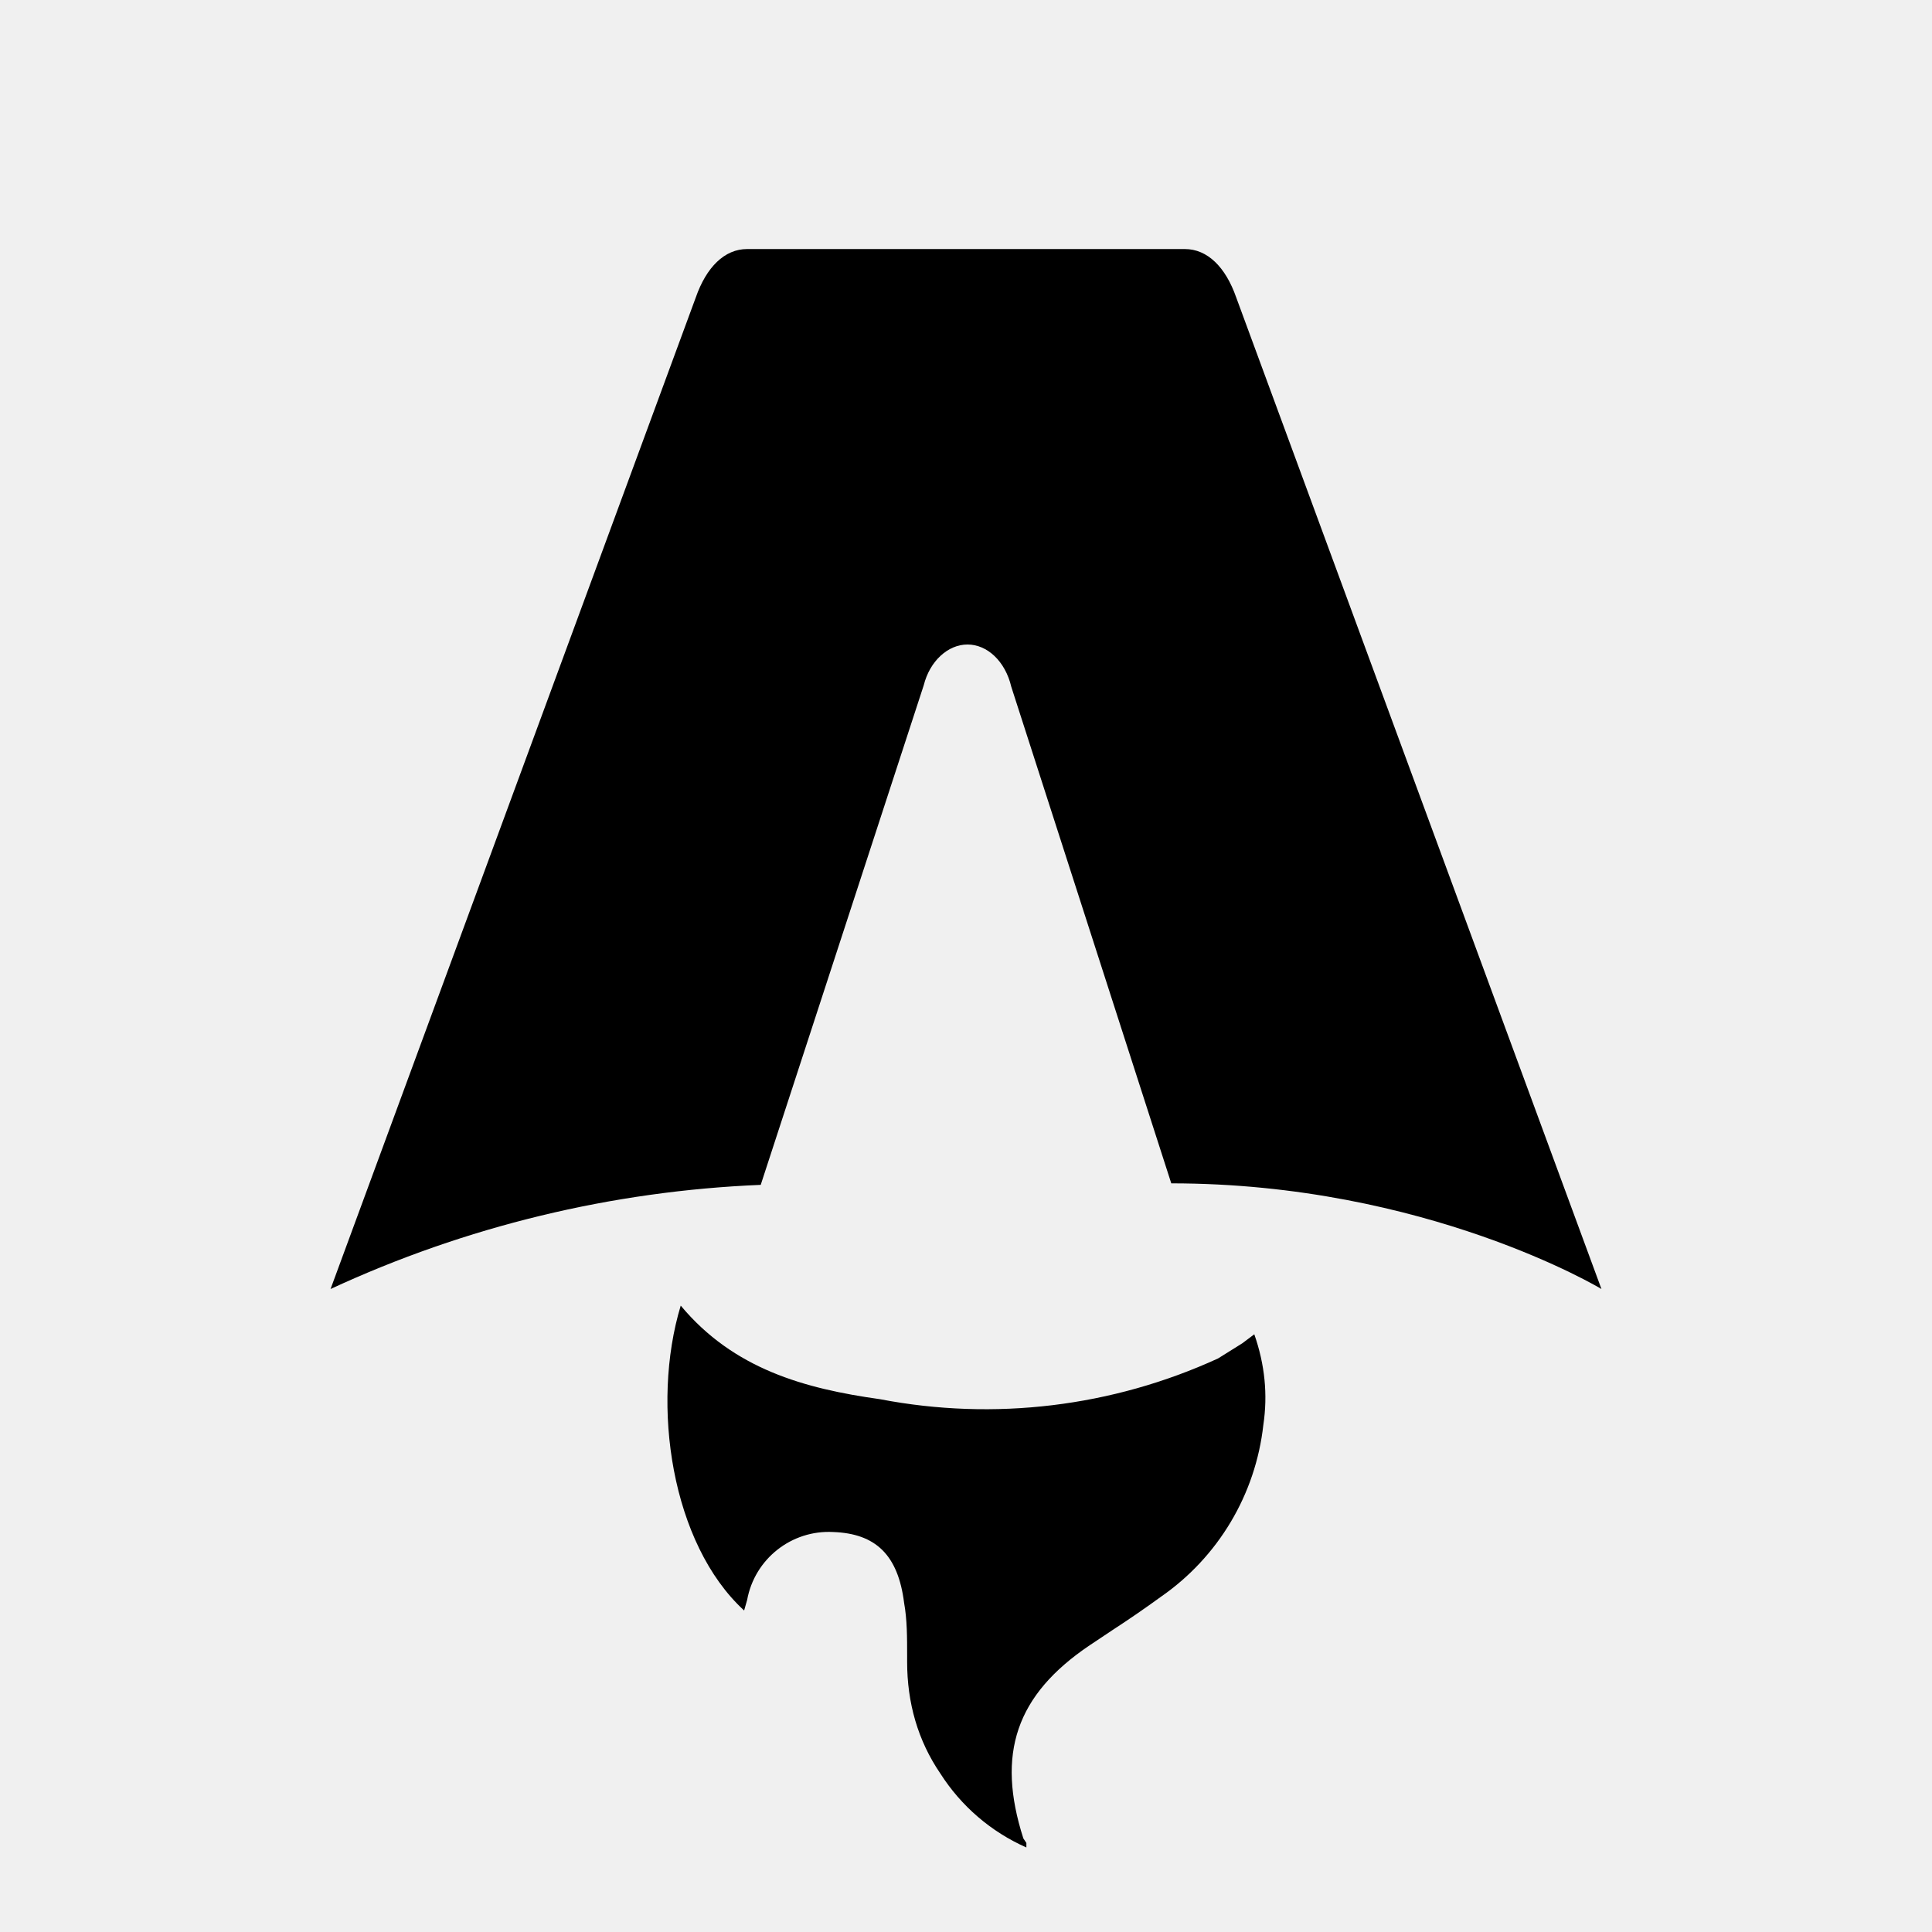
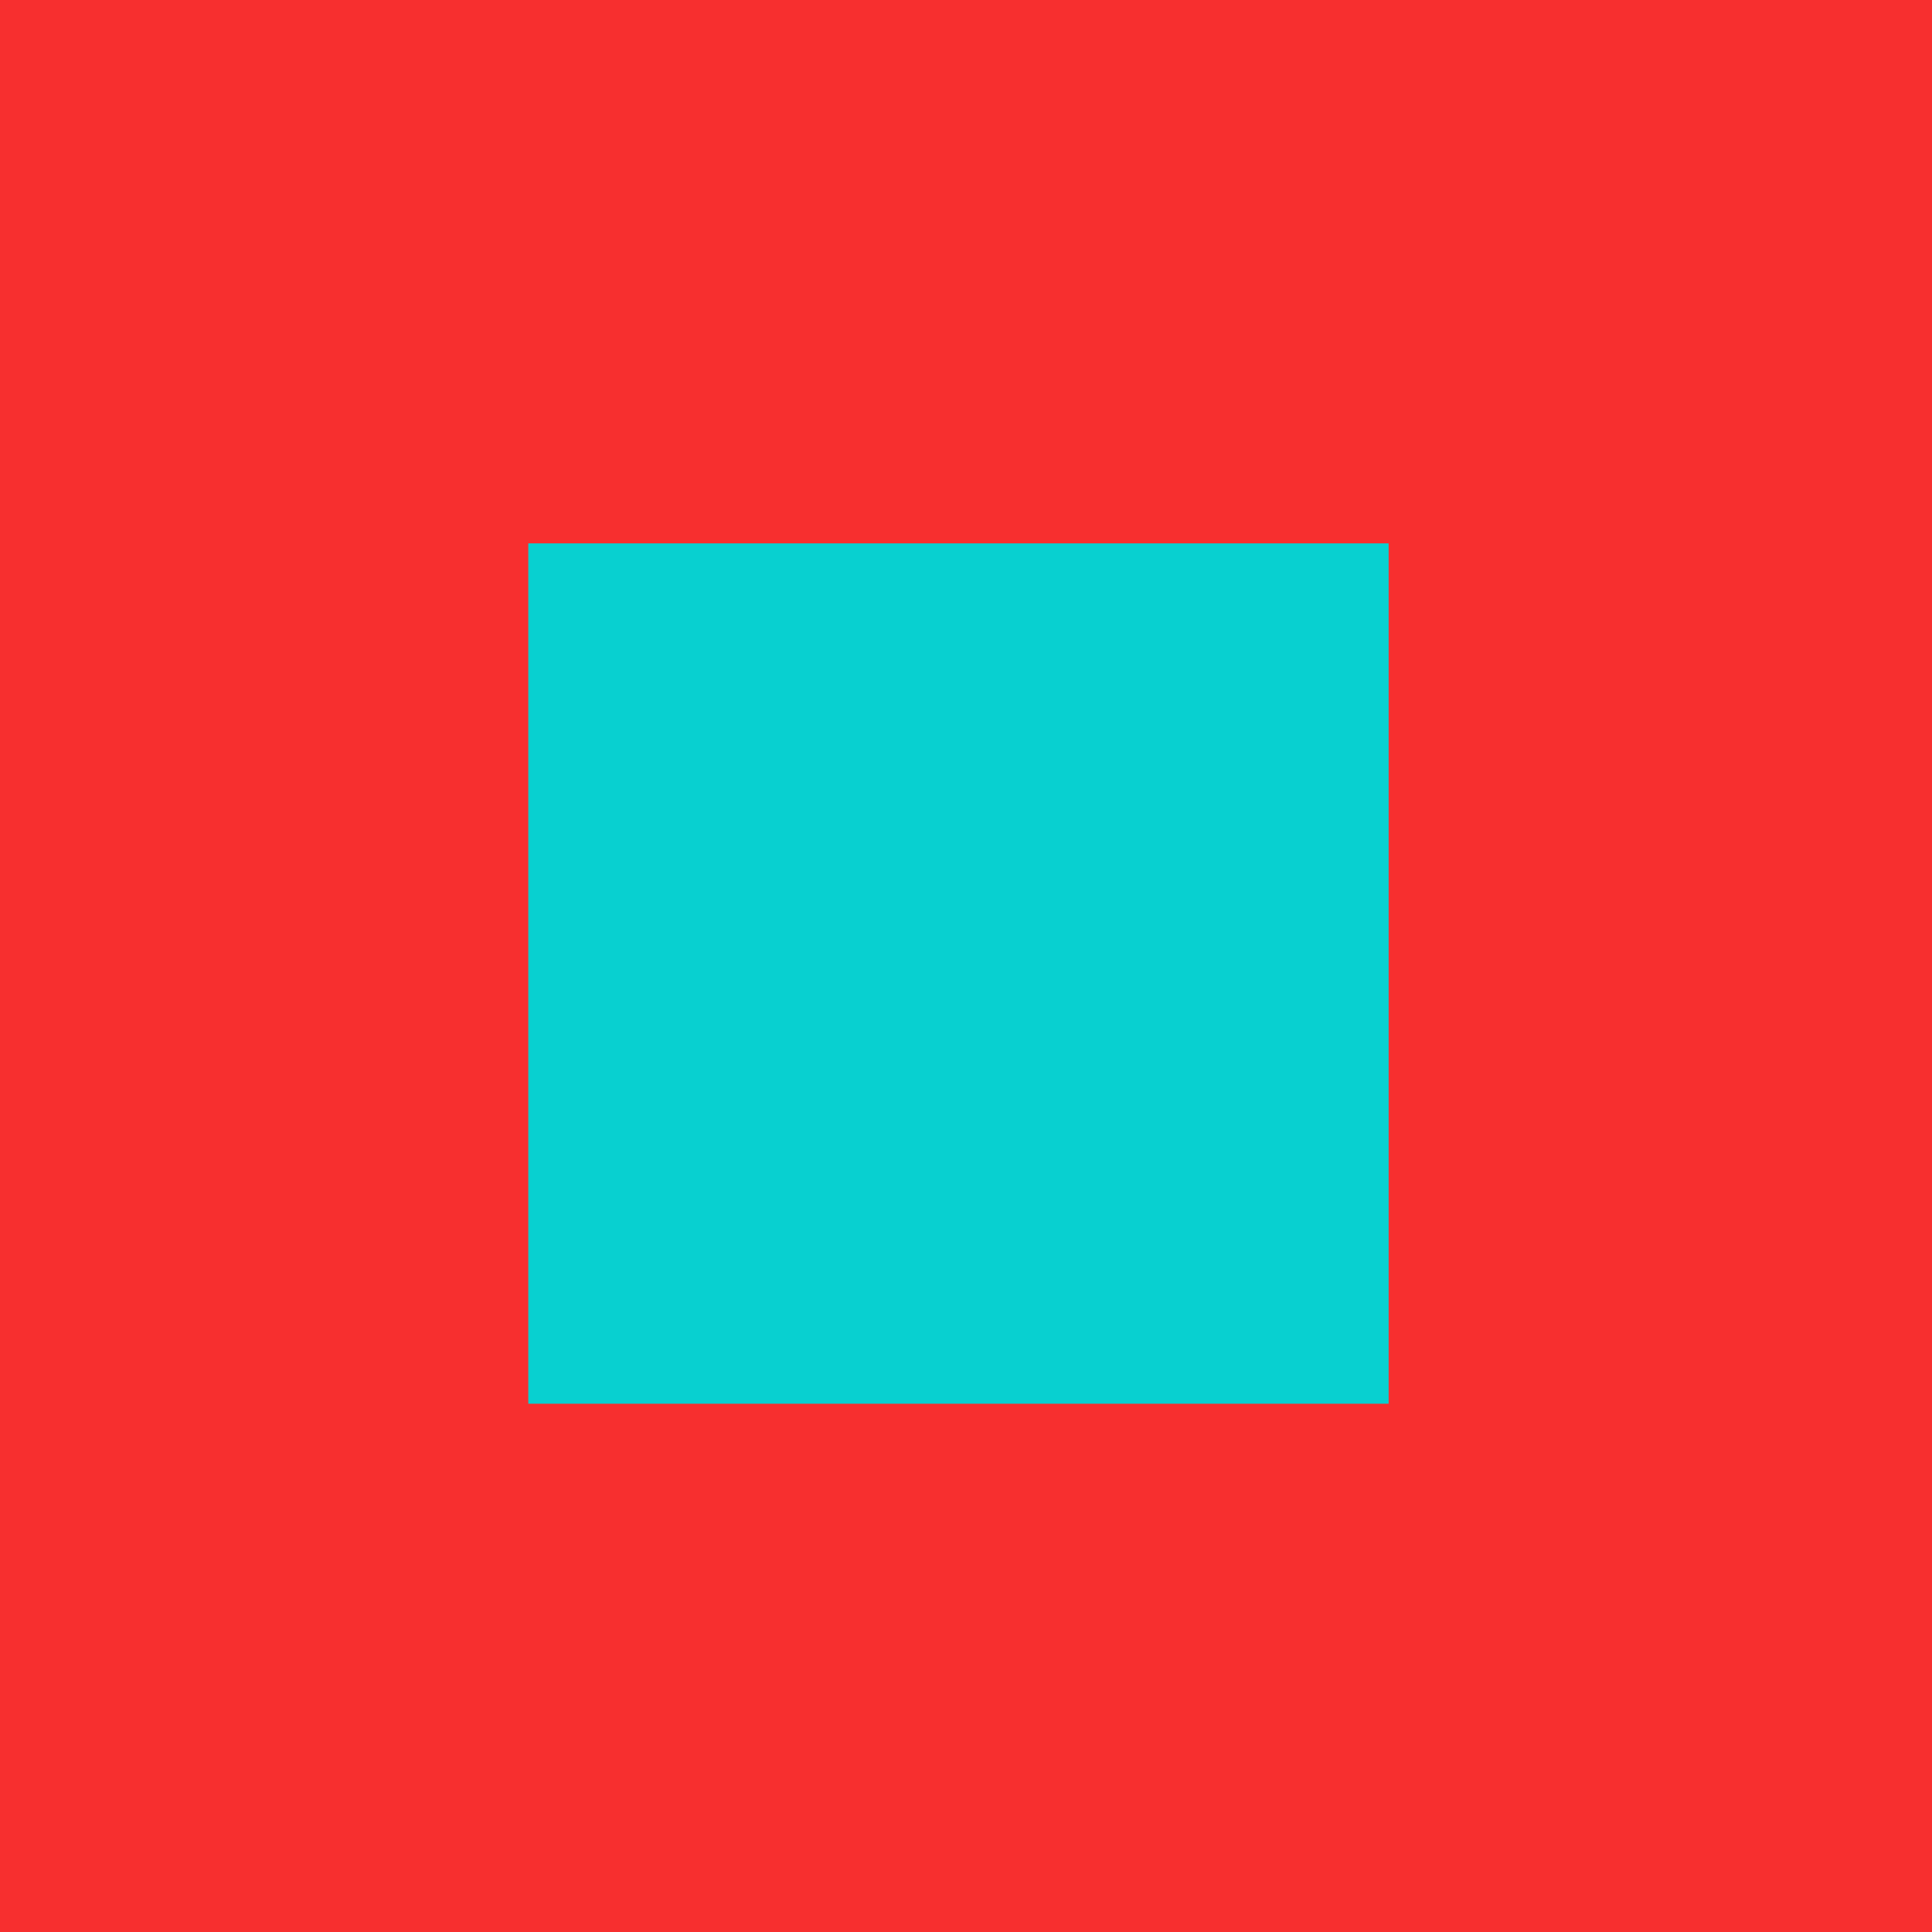
- <svg xmlns="http://www.w3.org/2000/svg" fill="none" viewBox="0 0 128 128">
-   <path d="M50.4 78.5a75.1 75.1 0 0 0-28.5 6.9l24.2-65.7c.7-2 1.9-3.2 3.4-3.2h29c1.5 0 2.7 1.2 3.4 3.2l24.2 65.7s-11.6-7-28.5-7L67 45.5c-.4-1.7-1.6-2.8-2.9-2.8-1.3 0-2.5 1.1-2.9 2.7L50.4 78.5Zm-1.1 28.2Zm-4.2-20.2c-2 6.6-.6 15.8 4.2 20.2a17.5 17.5 0 0 1 .2-.7 5.5 5.5 0 0 1 5.7-4.5c2.8.1 4.3 1.5 4.7 4.7.2 1.1.2 2.3.2 3.5v.4c0 2.7.7 5.2 2.2 7.4a13 13 0 0 0 5.7 4.9v-.3l-.2-.3c-1.8-5.6-.5-9.5 4.4-12.8l1.5-1a73 73 0 0 0 3.2-2.2 16 16 0 0 0 6.8-11.4c.3-2 .1-4-.6-6l-.8.6-1.6 1a37 37 0 0 1-22.4 2.7c-5-.7-9.7-2-13.2-6.2Z" />
-   <style>
-         path { fill: #000; }
-         @media (prefers-color-scheme: dark) {
-             path { fill: #FFF; }
-         }
-     </style>
+ <svg xmlns="http://www.w3.org/2000/svg" width="128" height="128" viewBox="0 0 128 128" fill="none">
+   <rect width="128" height="128" fill="#F72F2F" />
+   <rect width="57" height="57" transform="translate(35 36)" fill="#08D0D0" />
</svg>
